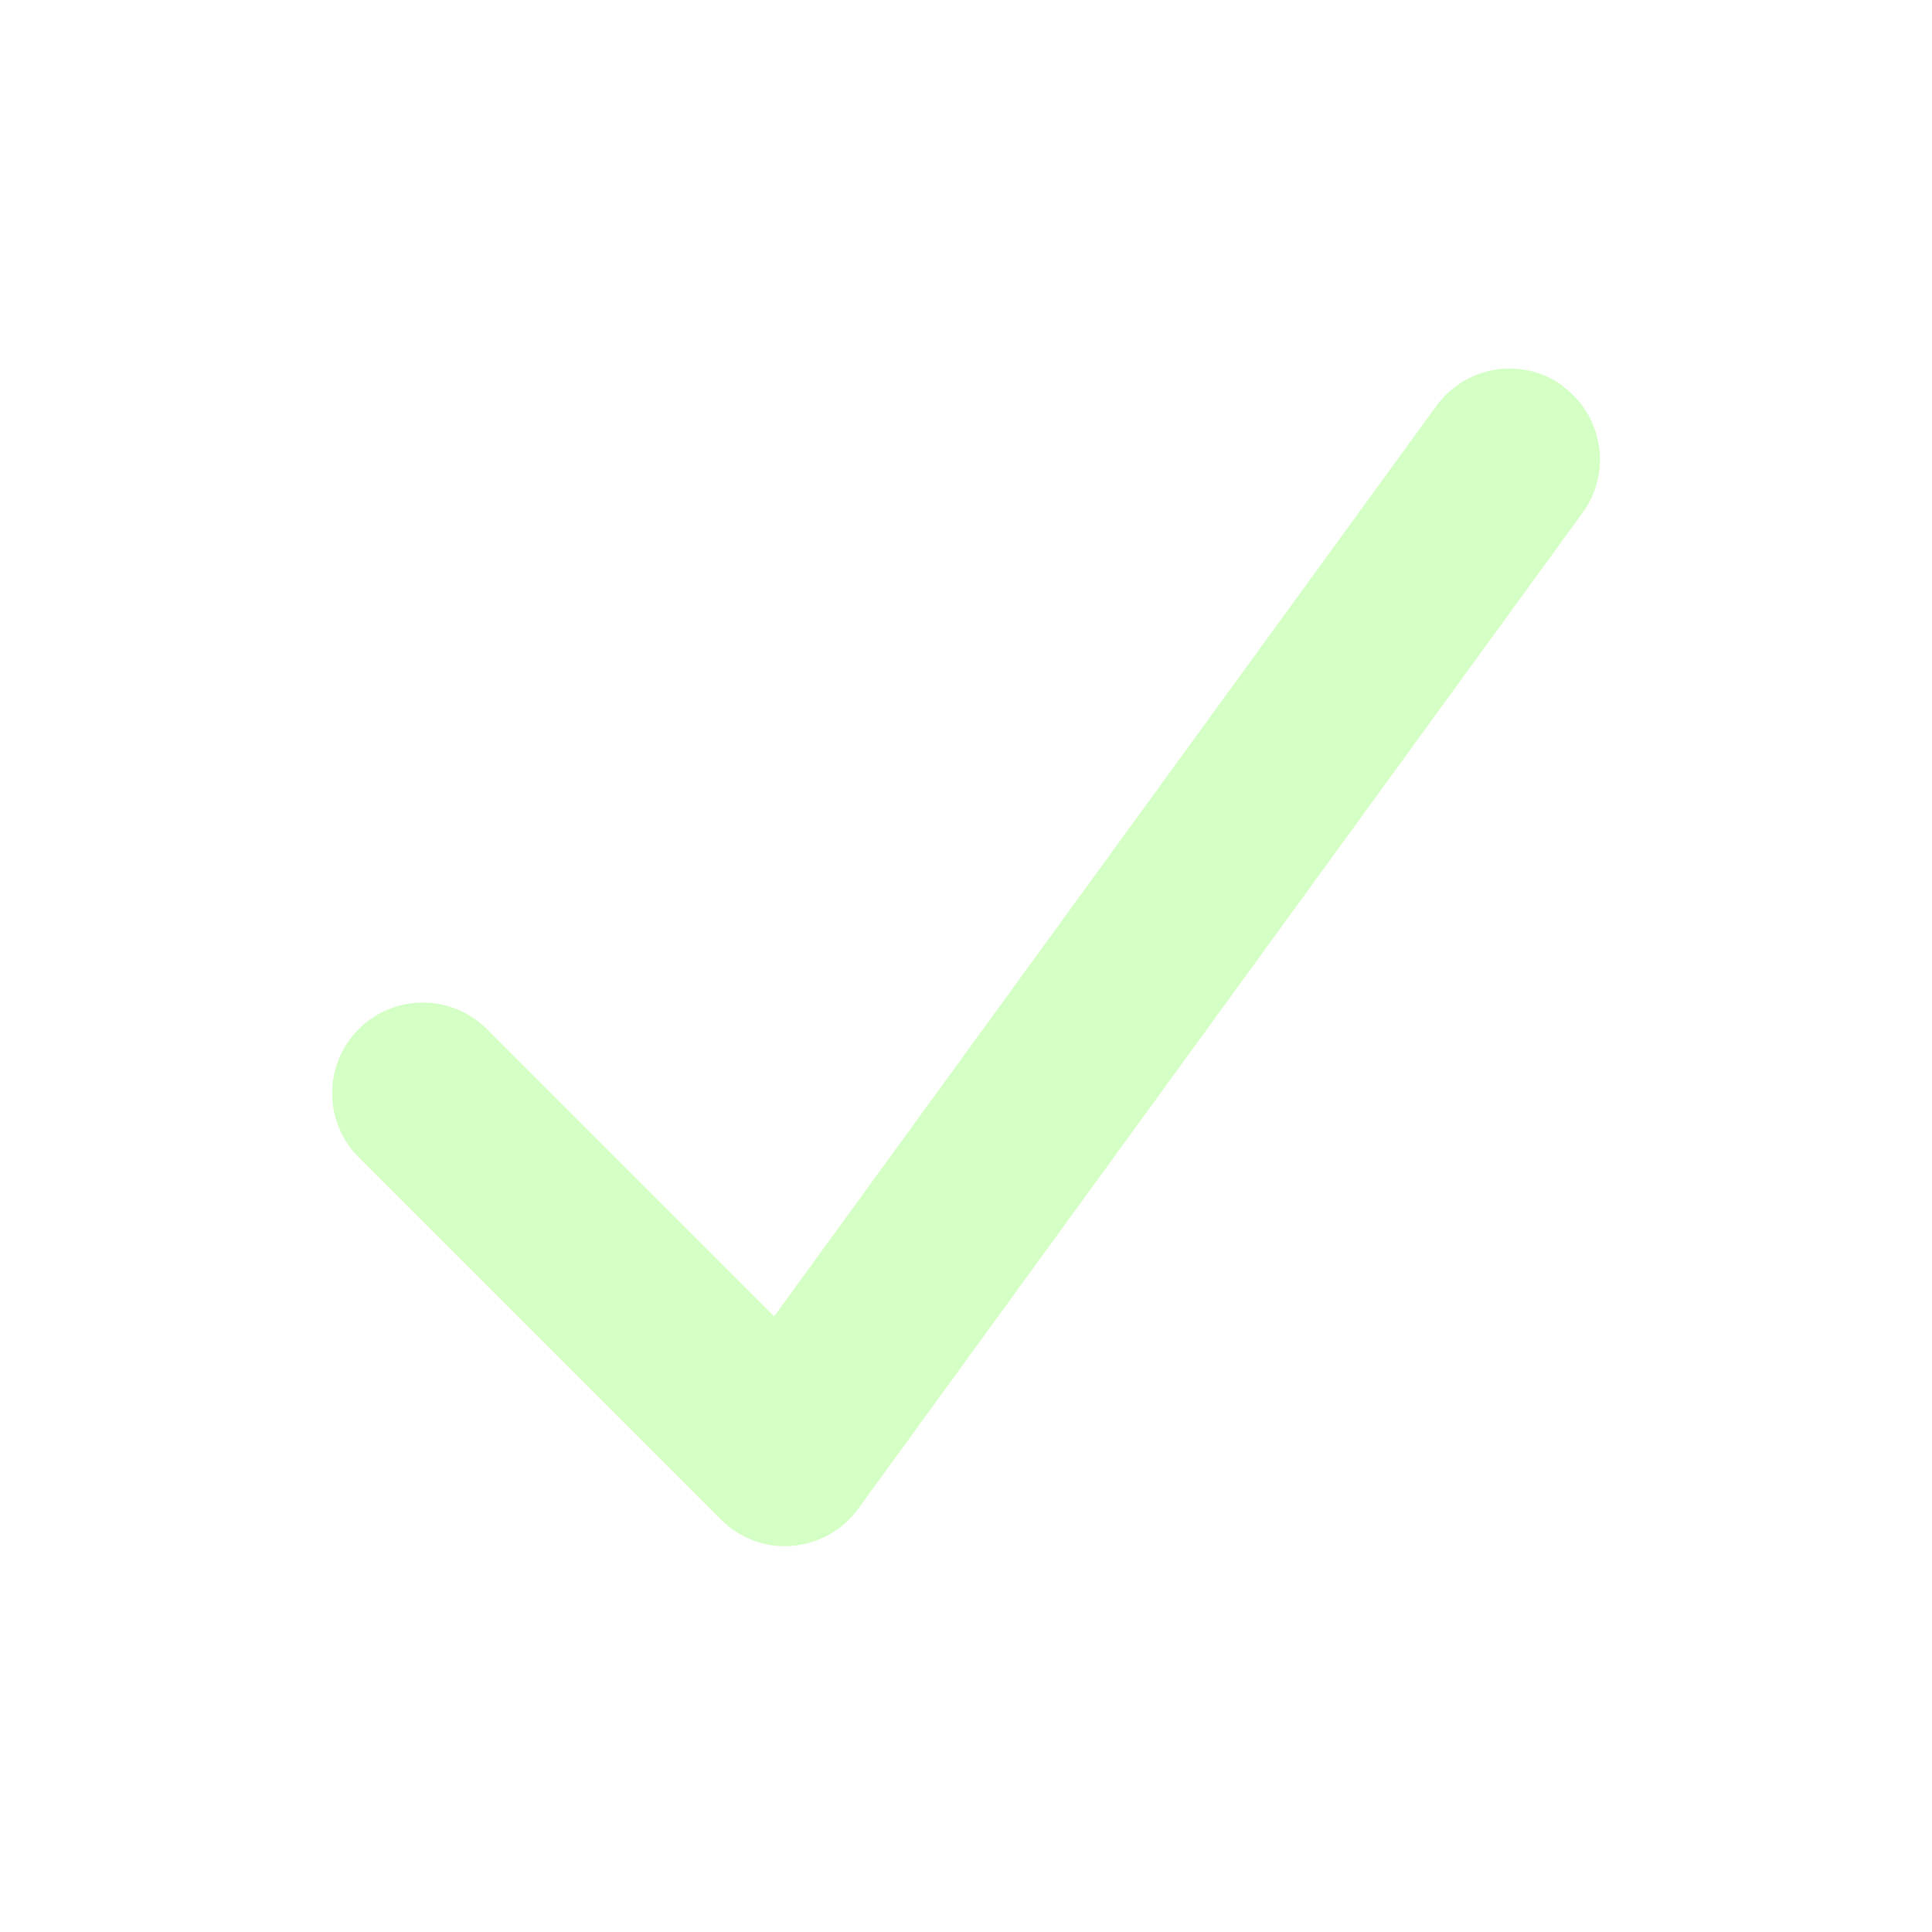
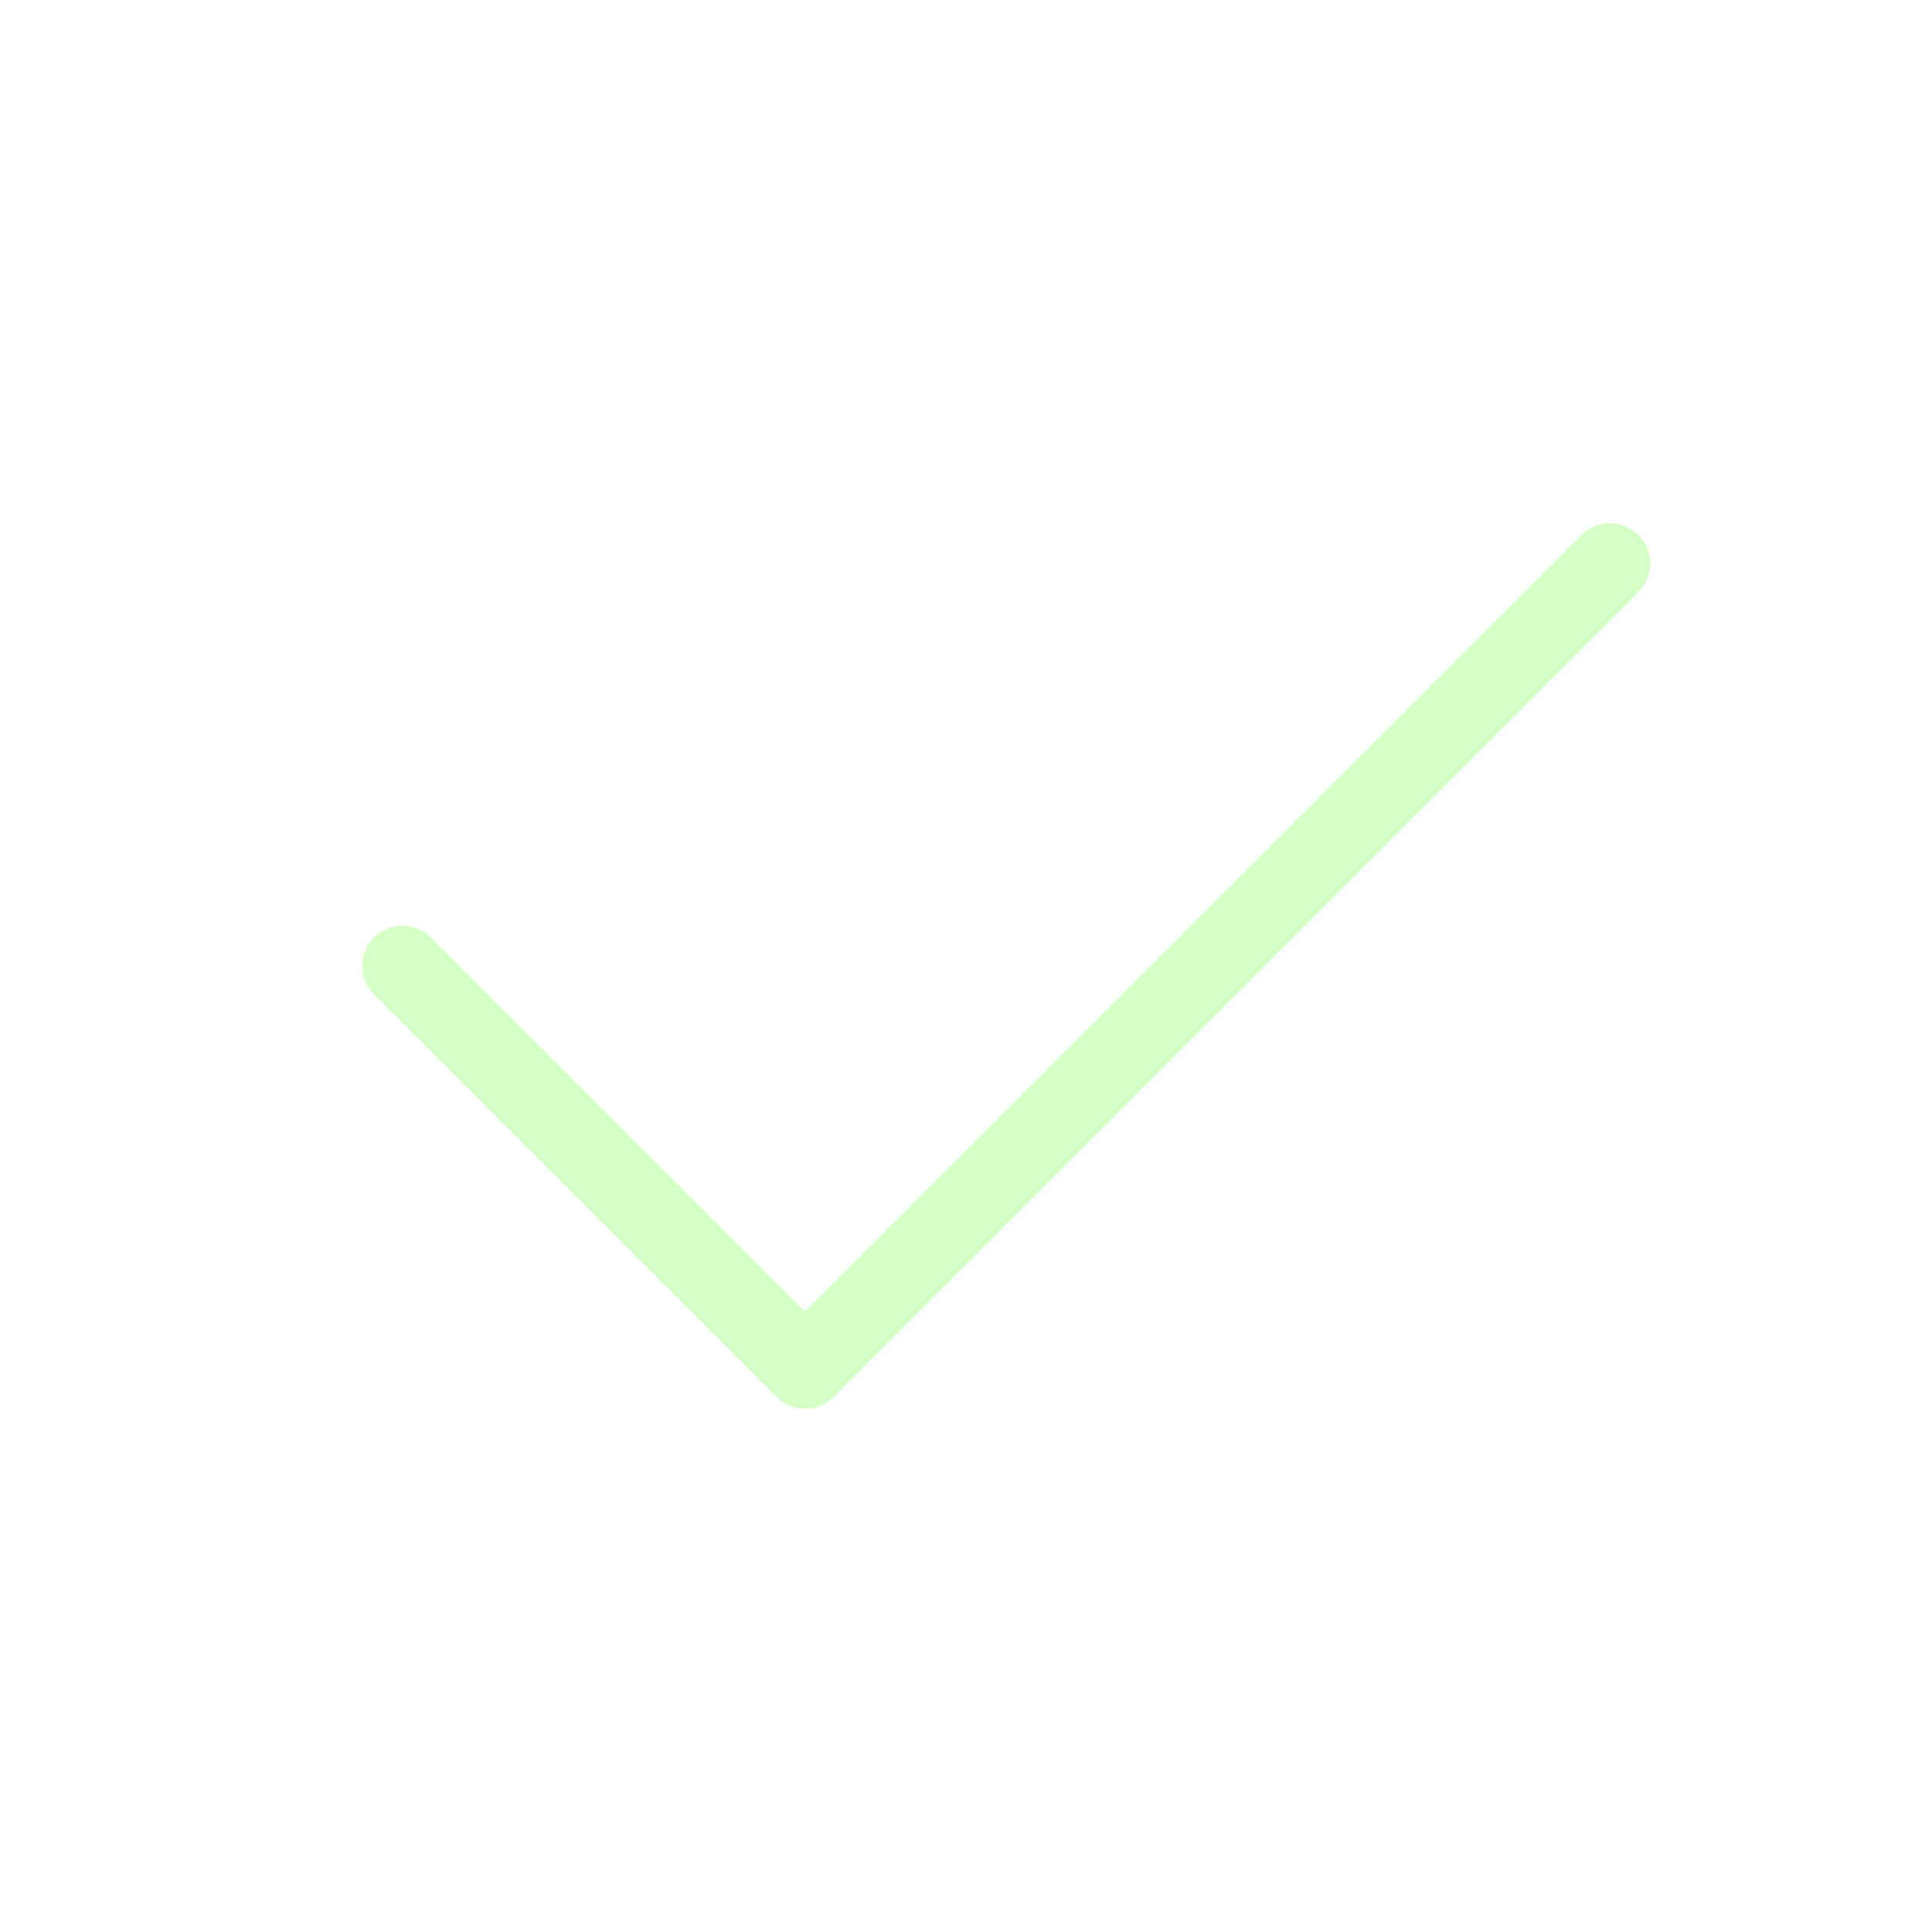
<svg xmlns="http://www.w3.org/2000/svg" viewBox="0 0 64 64">
-   <g transform="translate(11 6.2188) scale(0.09375)" fill="#d4ffc5">
-     <path d="M434.8 70.1c14.3 10.4 17.5 30.4 7.1 44.7l-256 352c-5.5 7.6-14 12.3-23.4 13.1s-18.5-2.7-25.1-9.3l-128-128c-12.5-12.5-12.5-32.8 0-45.3s32.8-12.5 45.3 0l101.5 101.5 234-321.7c10.4-14.3 30.4-17.5 44.7-7.1z" />
+   <g transform="scale(2.666667)" fill="none" stroke="#d4ffc5" stroke-width="1" stroke-linecap="round" stroke-linejoin="round">
+     <path d="M5 12l5 5l10 -10" />
  </g>
</svg>
